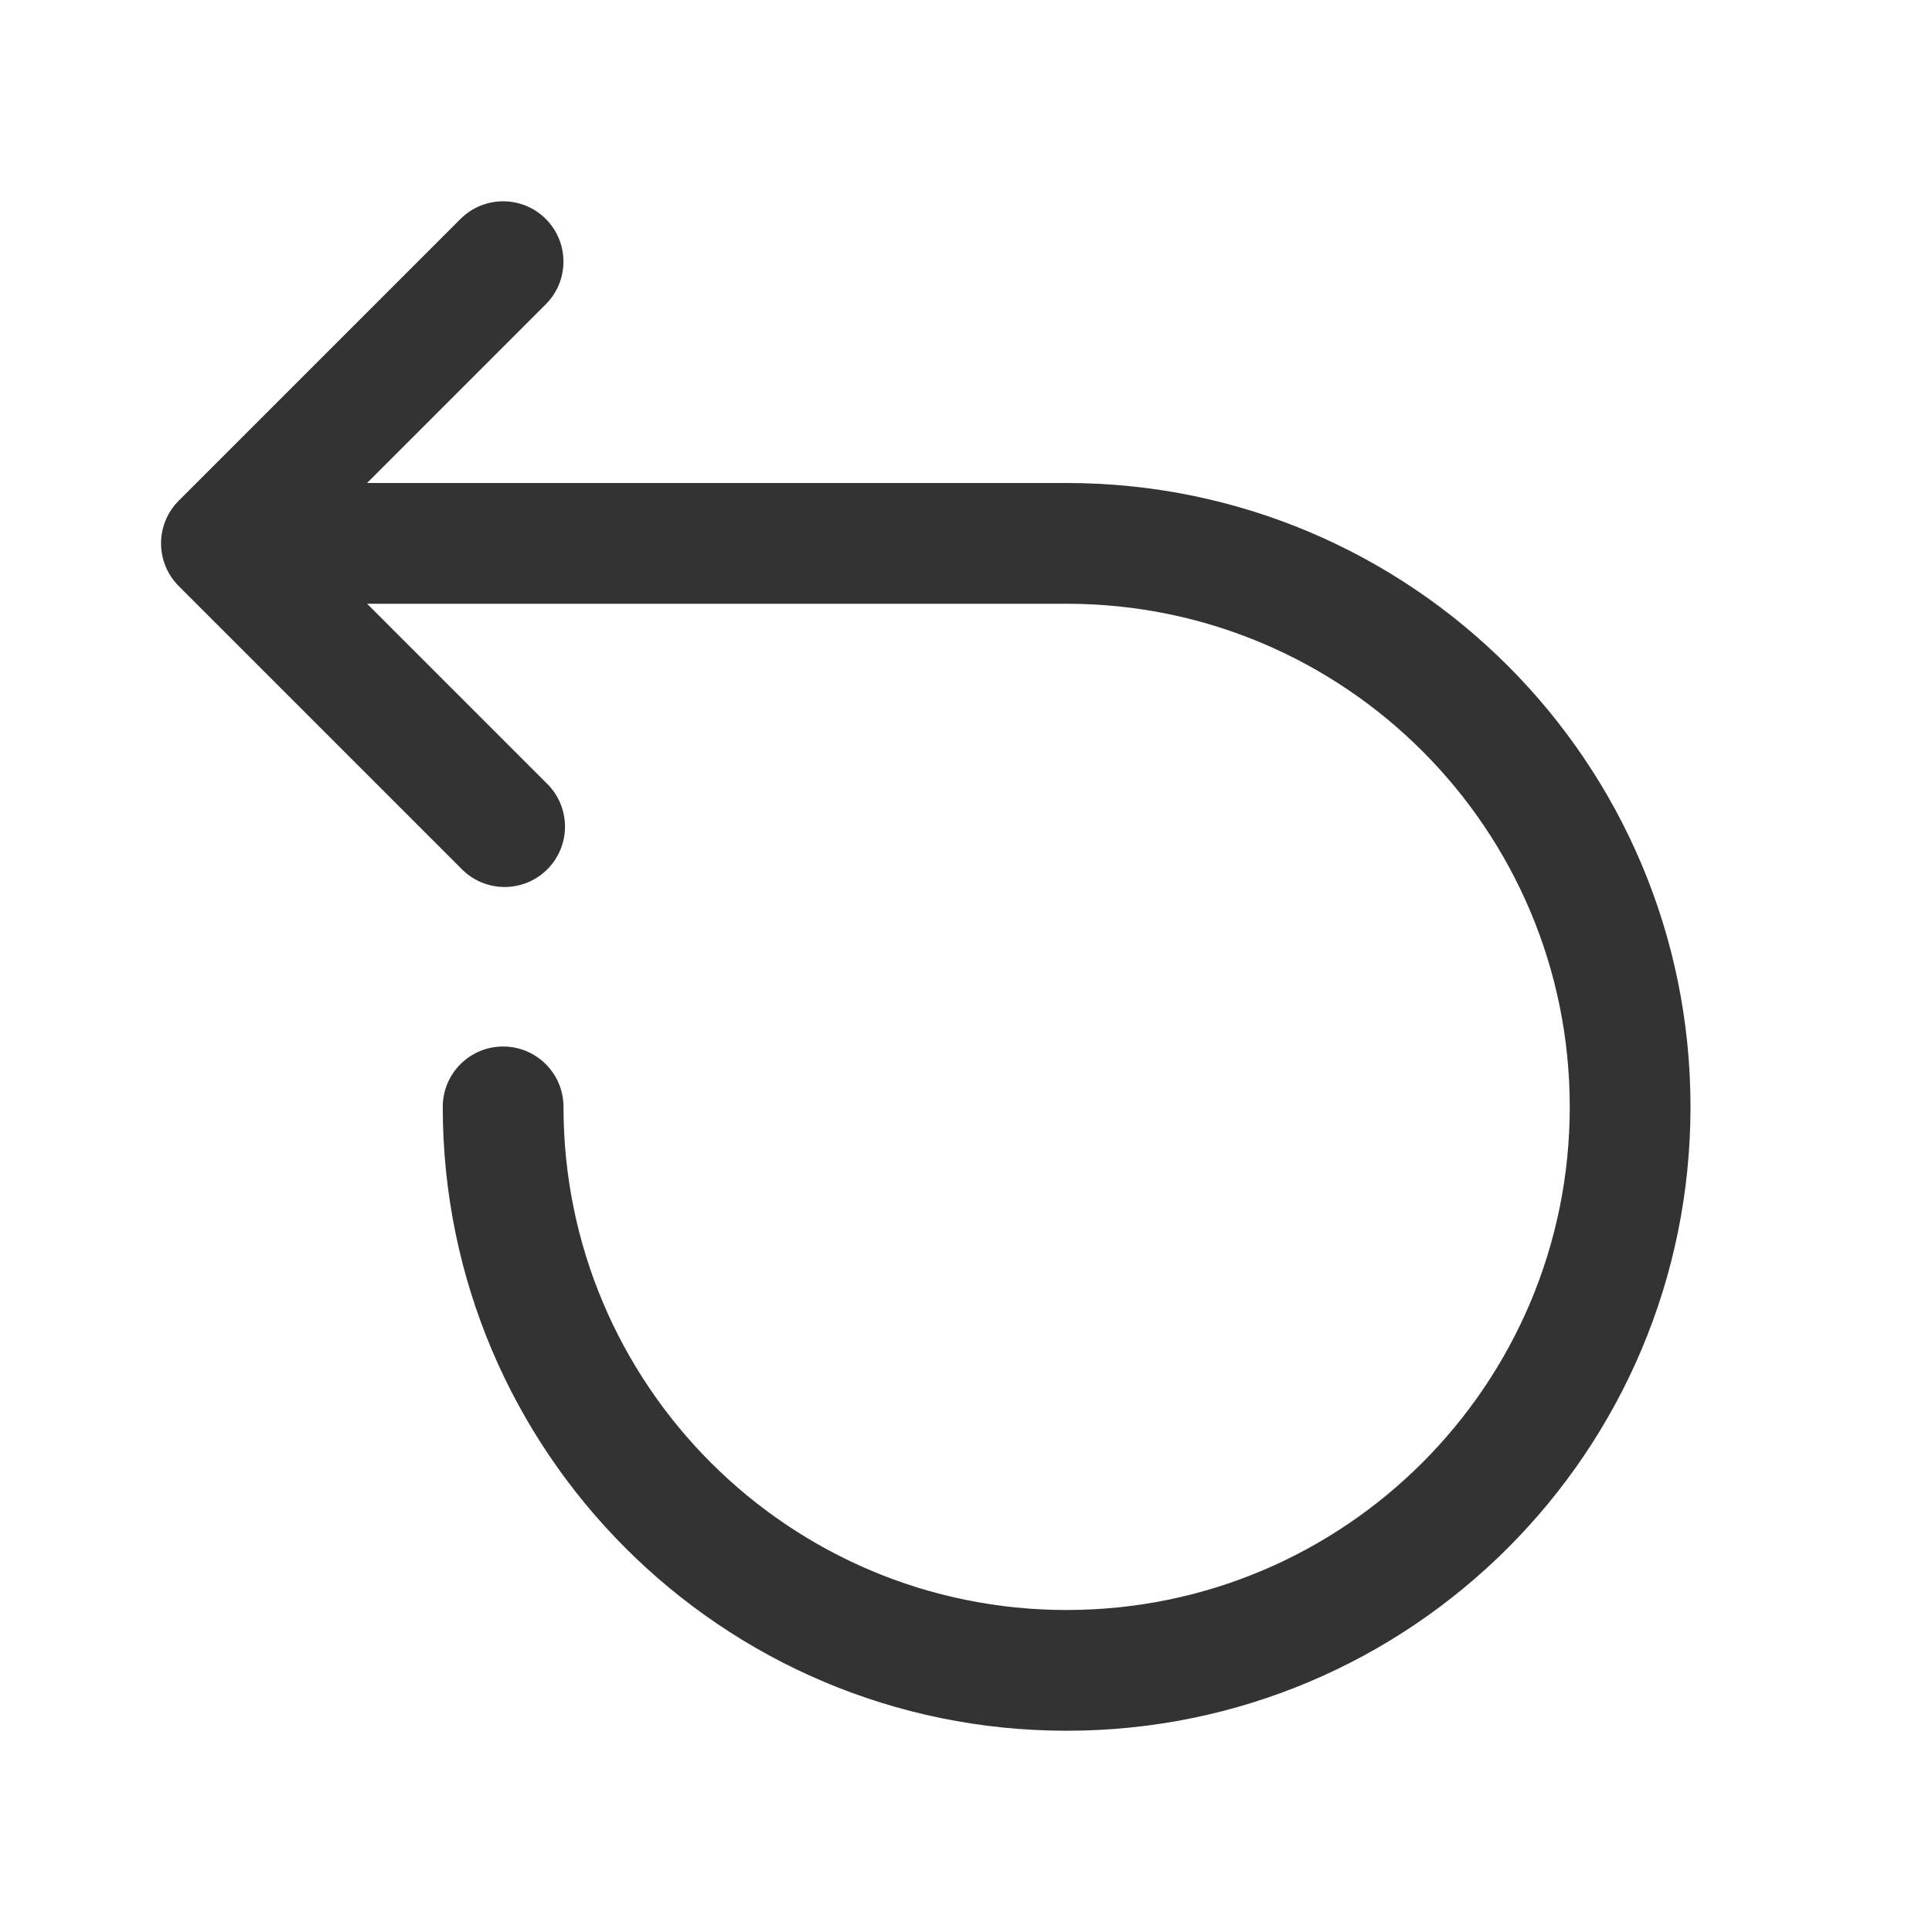
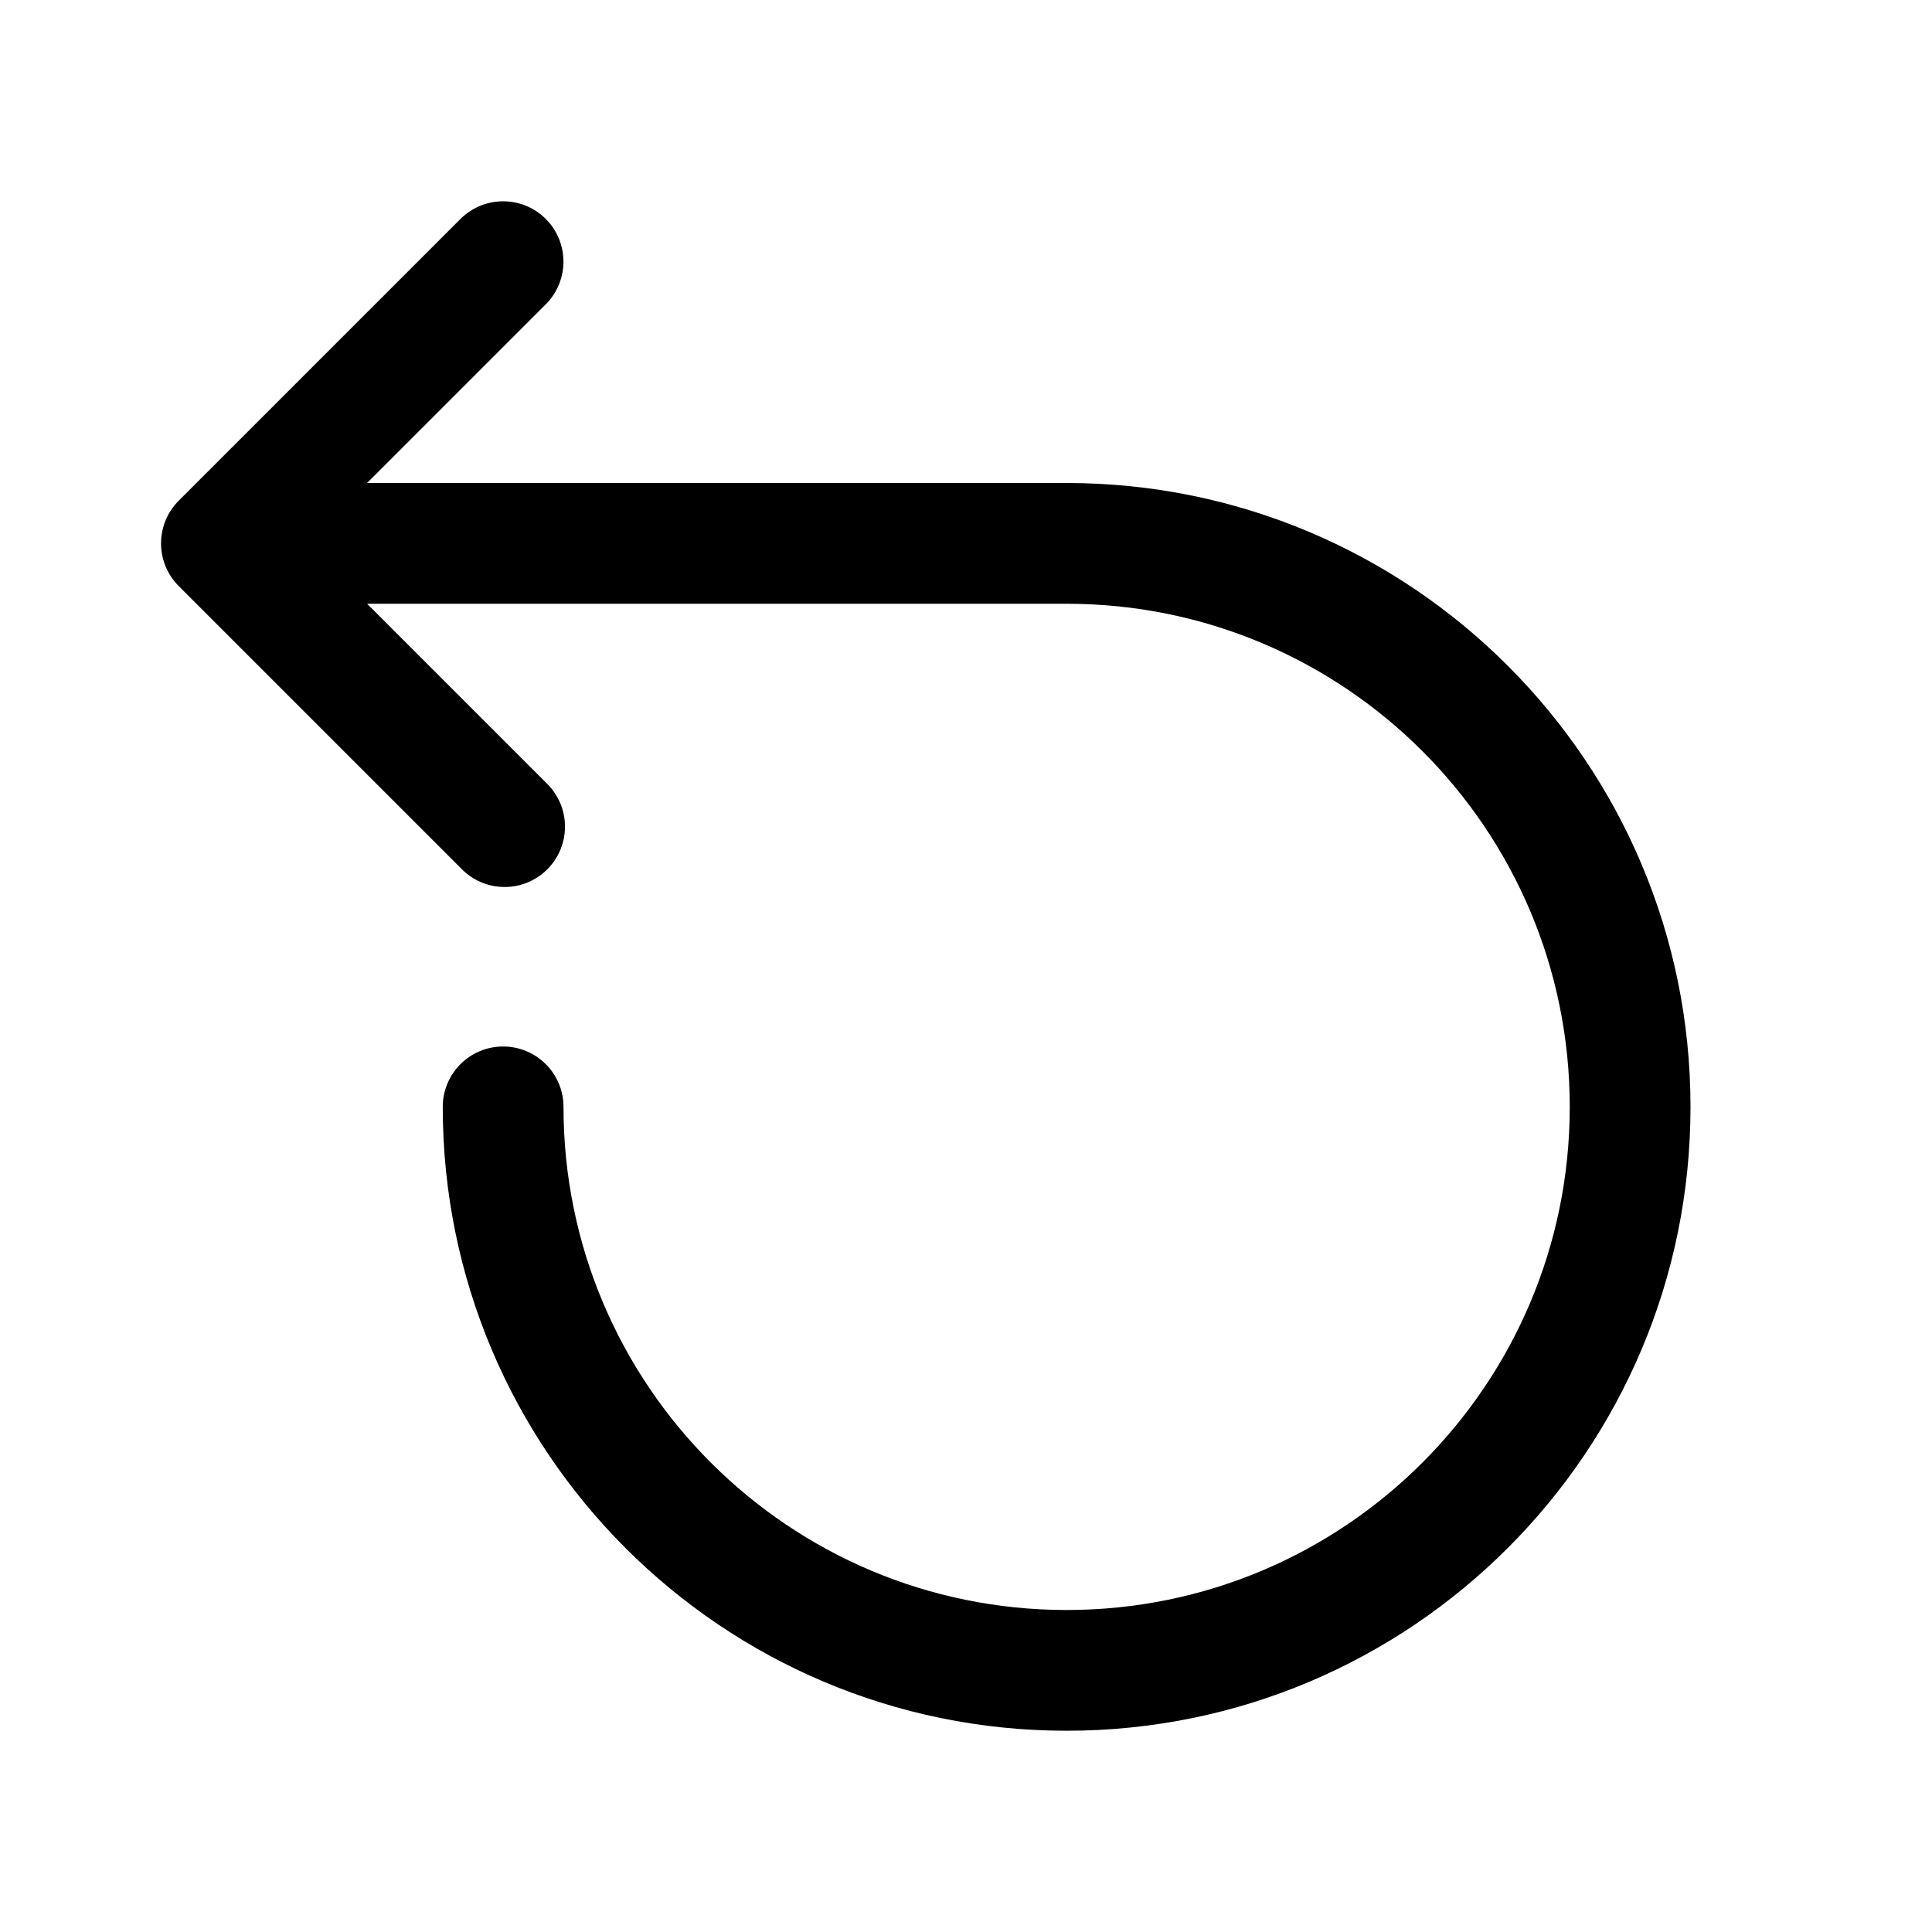
- <svg xmlns="http://www.w3.org/2000/svg" width="24" height="24" fill="none" viewBox="0 0 24 24">
-   <path d="M6.78 2.72a.75.75 0 0 1 0 1.06L4.56 6h8.69a7.75 7.75 0 1 1-7.75 7.75.75.75 0 0 1 1.5 0 6.25 6.25 0 1 0 6.25-6.25H4.56l2.22 2.22a.75.75 0 1 1-1.06 1.06l-3.5-3.5a.75.75 0 0 1 0-1.06l3.5-3.5a.75.75 0 0 1 1.06 0Z" fill="#333333" />
+ <svg xmlns="http://www.w3.org/2000/svg" width="24" height="24" viewBox="0 0 24 24">
+   <path fill="currentColor" d="M6.78 2.72a.75.75 0 0 1 0 1.06L4.56 6h8.69a7.75 7.75 0 1 1-7.75 7.75a.75.75 0 0 1 1.5 0a6.25 6.25 0 1 0 6.25-6.25H4.56l2.22 2.22a.75.75 0 1 1-1.06 1.06l-3.5-3.5a.75.75 0 0 1 0-1.06l3.5-3.5a.75.75 0 0 1 1.06 0" />
</svg>
